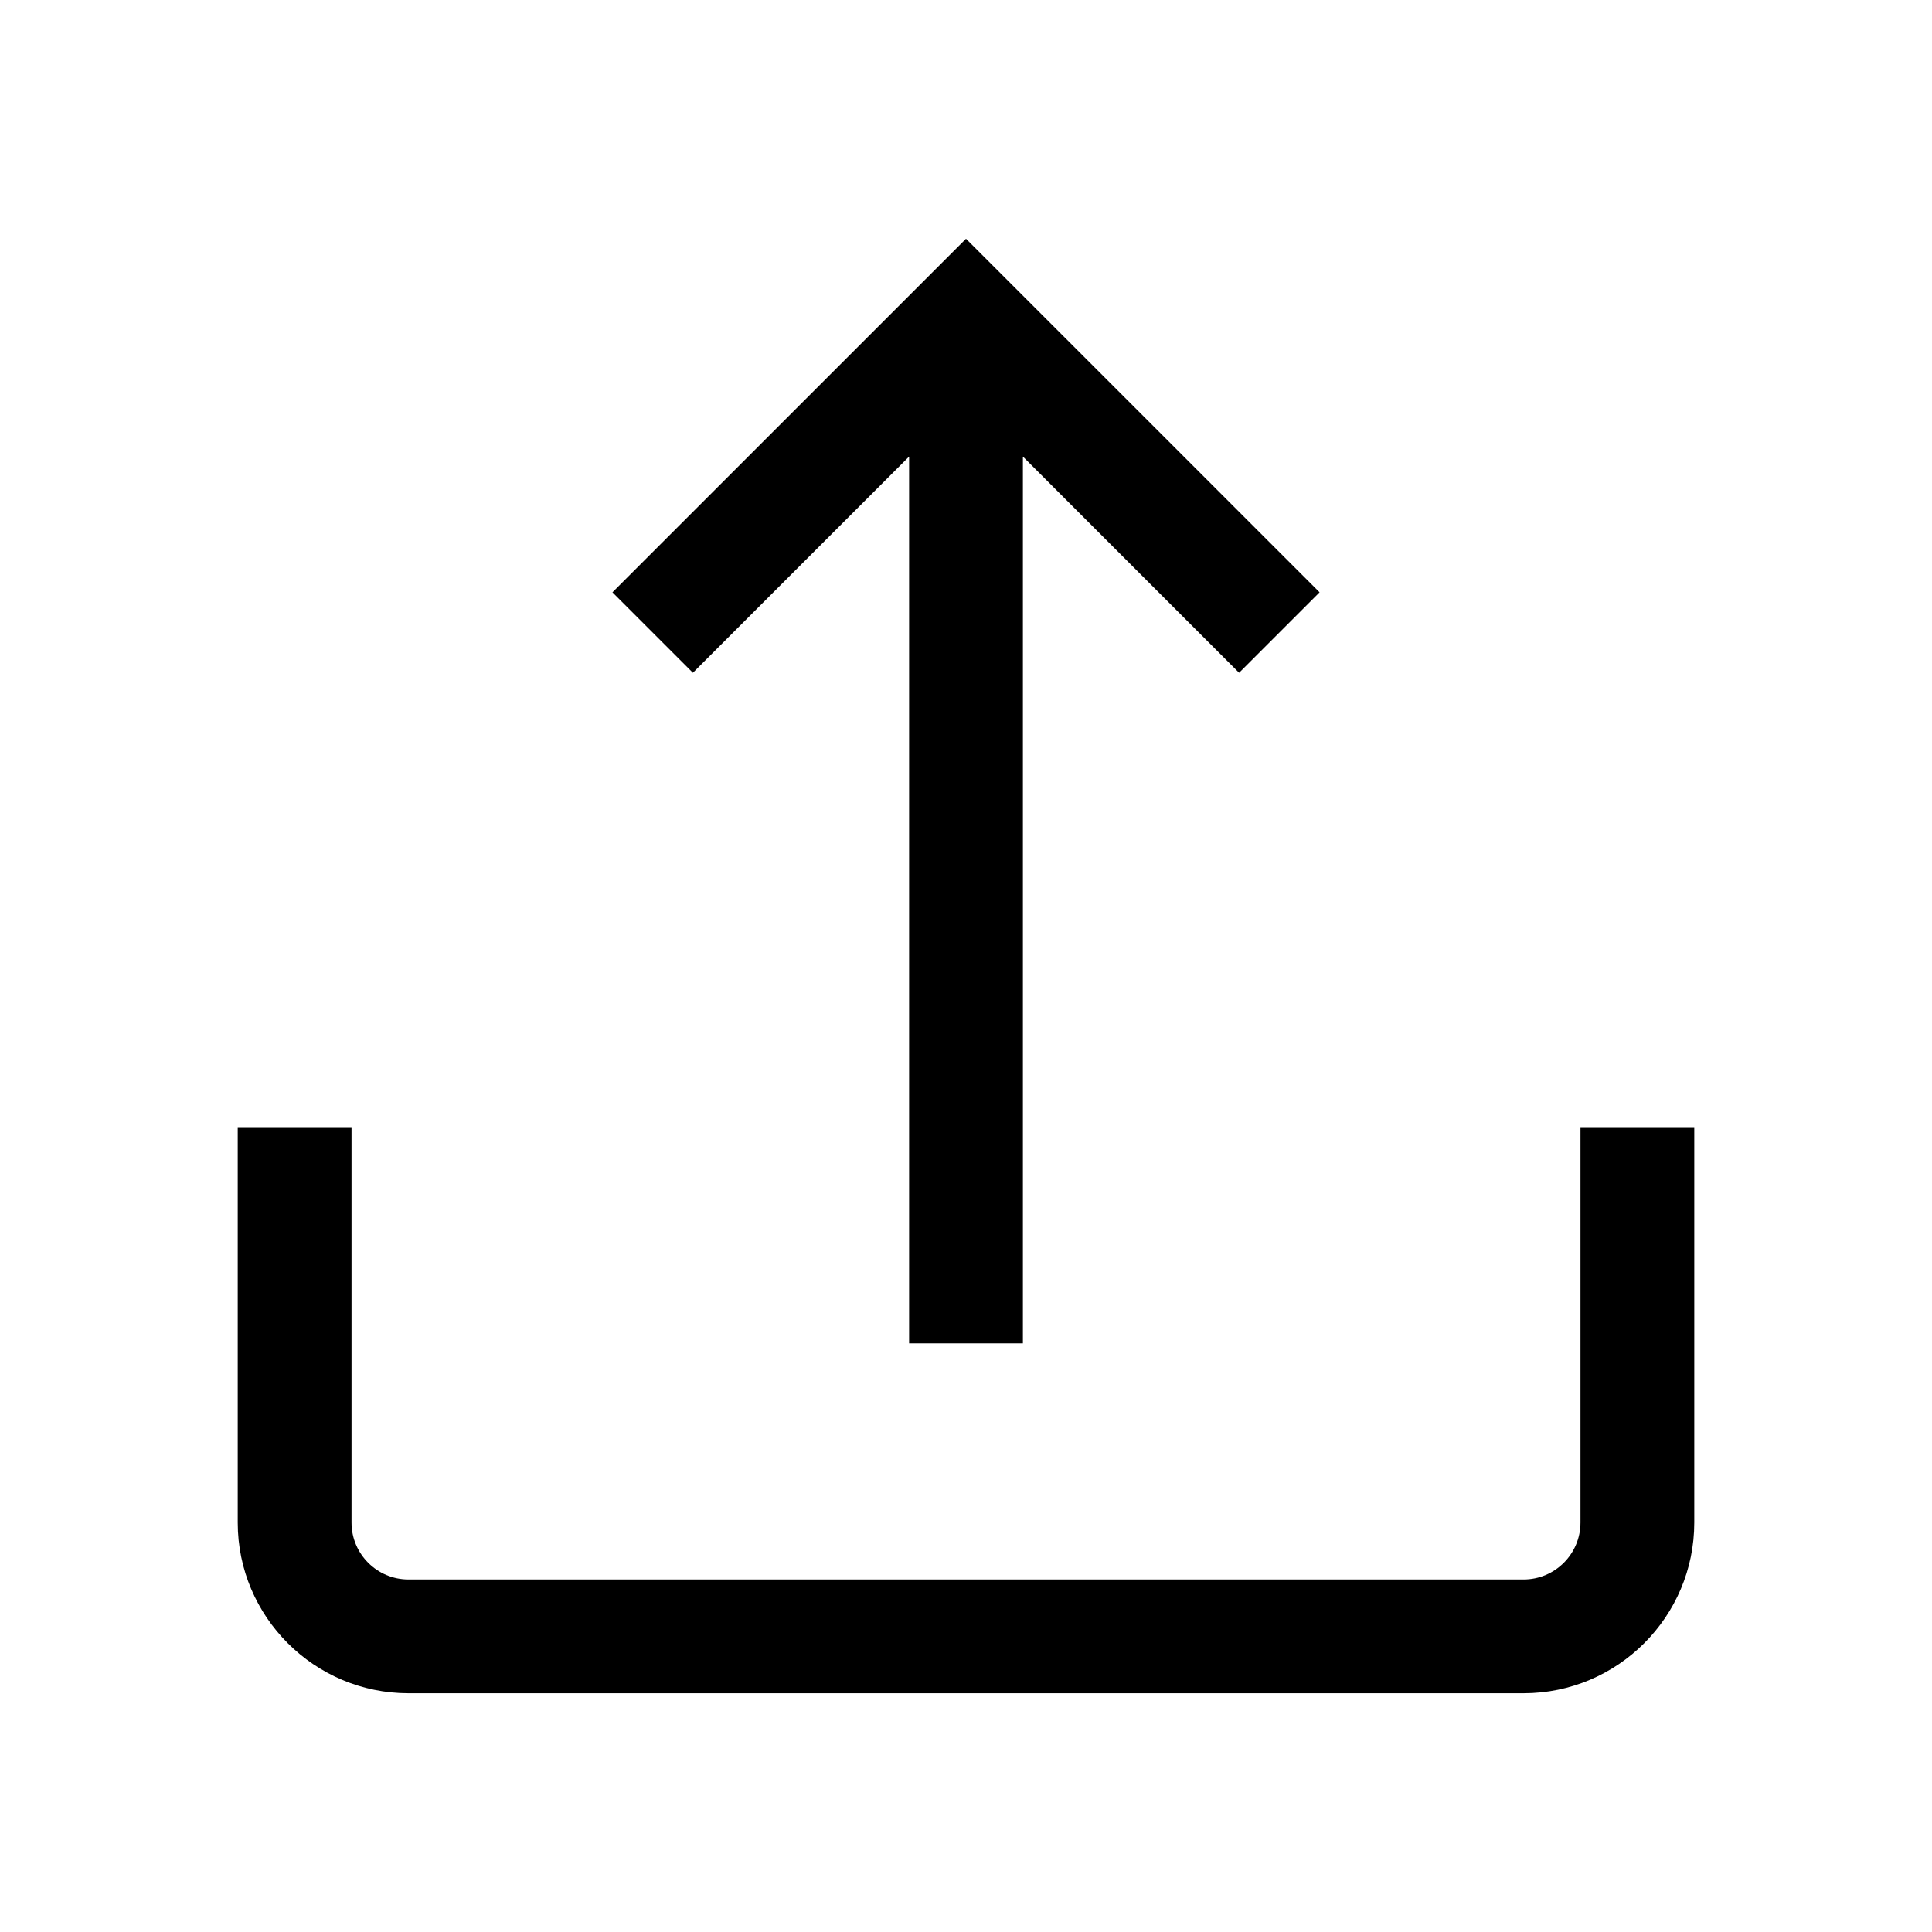
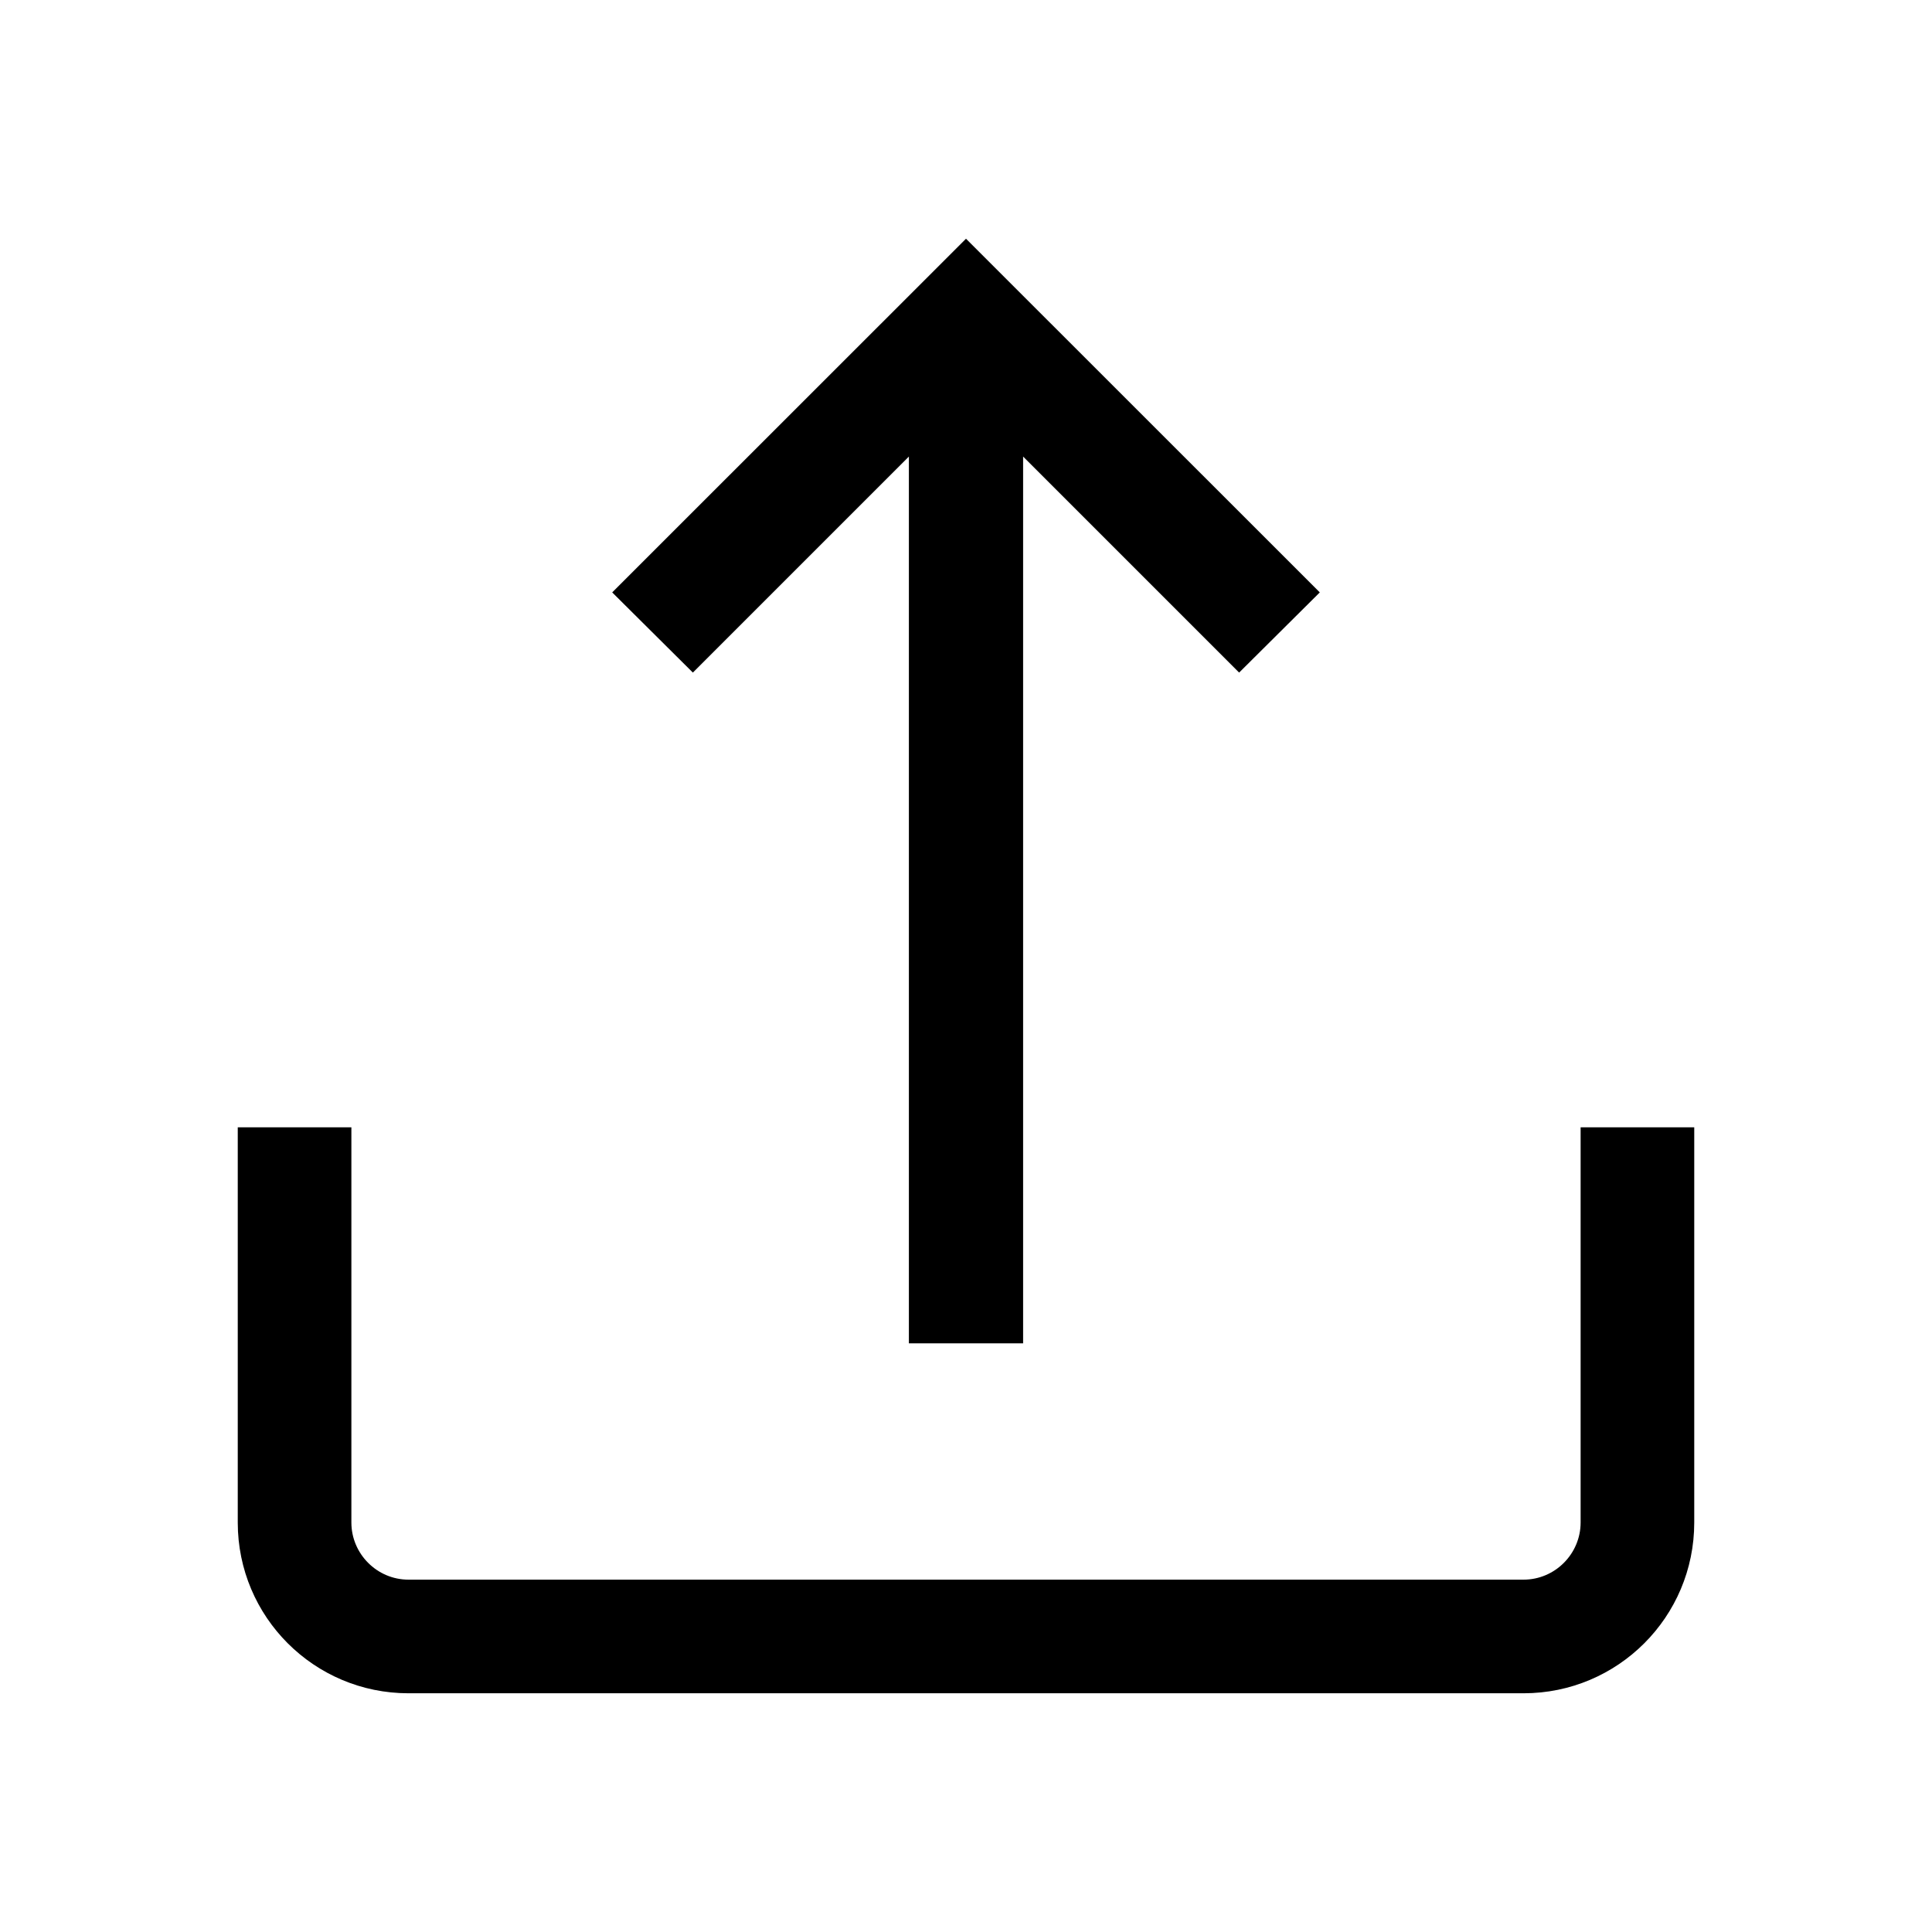
- <svg xmlns="http://www.w3.org/2000/svg" width="512" height="512">
-   <g>
-     <rect fill="none" id="canvas_background" height="514" width="514" y="-1" x="-1" />
-   </g>
-   <g>
-     <g stroke="null" id="svg_22">
-       <g stroke="null" id="svg_1">
-         <g stroke="null" id="svg_2">
-           <path stroke="null" id="svg_3" d="m418.844,298.703l0,104.793c0,8.314 -6.764,15.078 -15.078,15.078l-295.531,0c-8.314,0 -15.078,-6.764 -15.078,-15.078l0,-104.793l-30.156,0l0,104.793c0,24.942 20.292,45.234 45.234,45.234l295.531,0c24.942,0 45.234,-20.292 45.234,-45.234l0,-104.793l-30.156,0z" />
-         </g>
-       </g>
-       <g stroke="null" id="svg_4">
-         <g stroke="null" id="svg_5">
-           <polygon stroke="null" id="svg_6" points="256,63.27 162.302,156.968 183.625,178.292 240.922,120.995 240.922,356 271.078,356 271.078,120.995 328.375,178.292 349.699,156.968 " />
-         </g>
-       </g>
-       <g stroke="null" id="svg_7" />
-       <g stroke="null" id="svg_8" />
-       <g stroke="null" id="svg_9" />
-       <g stroke="null" id="svg_10" />
-       <g stroke="null" id="svg_11" />
-       <g stroke="null" id="svg_12" />
-       <g stroke="null" id="svg_13" />
-       <g stroke="null" id="svg_14" />
-       <g stroke="null" id="svg_15" />
-       <g stroke="null" id="svg_16" />
-       <g stroke="null" id="svg_17" />
-       <g stroke="null" id="svg_18" />
-       <g stroke="null" id="svg_19" />
-       <g stroke="null" id="svg_20" />
-       <g stroke="null" id="svg_21" />
-     </g>
+ <svg xmlns="http://www.w3.org/2000/svg" width="16pt" height="16pt" viewBox="0 0 16 16" version="1.1">
+   <g id="surface1">
+     <path style=" stroke:none;fill-rule:nonzero;fill:rgb(0%,0%,0%);fill-opacity:1;" d="M 13.09 9.336 L 13.09 12.609 C 13.09 12.867 12.879 13.082 12.617 13.082 L 3.383 13.082 C 3.121 13.082 2.91 12.867 2.91 12.609 L 2.91 9.336 L 1.969 9.336 L 1.969 12.609 C 1.969 13.391 2.602 14.023 3.383 14.023 L 12.617 14.023 C 13.398 14.023 14.031 13.391 14.031 12.609 L 14.031 9.336 Z M 13.09 9.336 " />
+     <path style=" stroke:none;fill-rule:nonzero;fill:rgb(0%,0%,0%);fill-opacity:1;" d="M 8 1.977 L 5.07 4.906 L 5.738 5.57 L 7.527 3.781 L 7.527 11.125 L 8.473 11.125 L 8.473 3.781 L 10.262 5.57 L 10.93 4.906 Z M 8 1.977 " />
  </g>
</svg>
